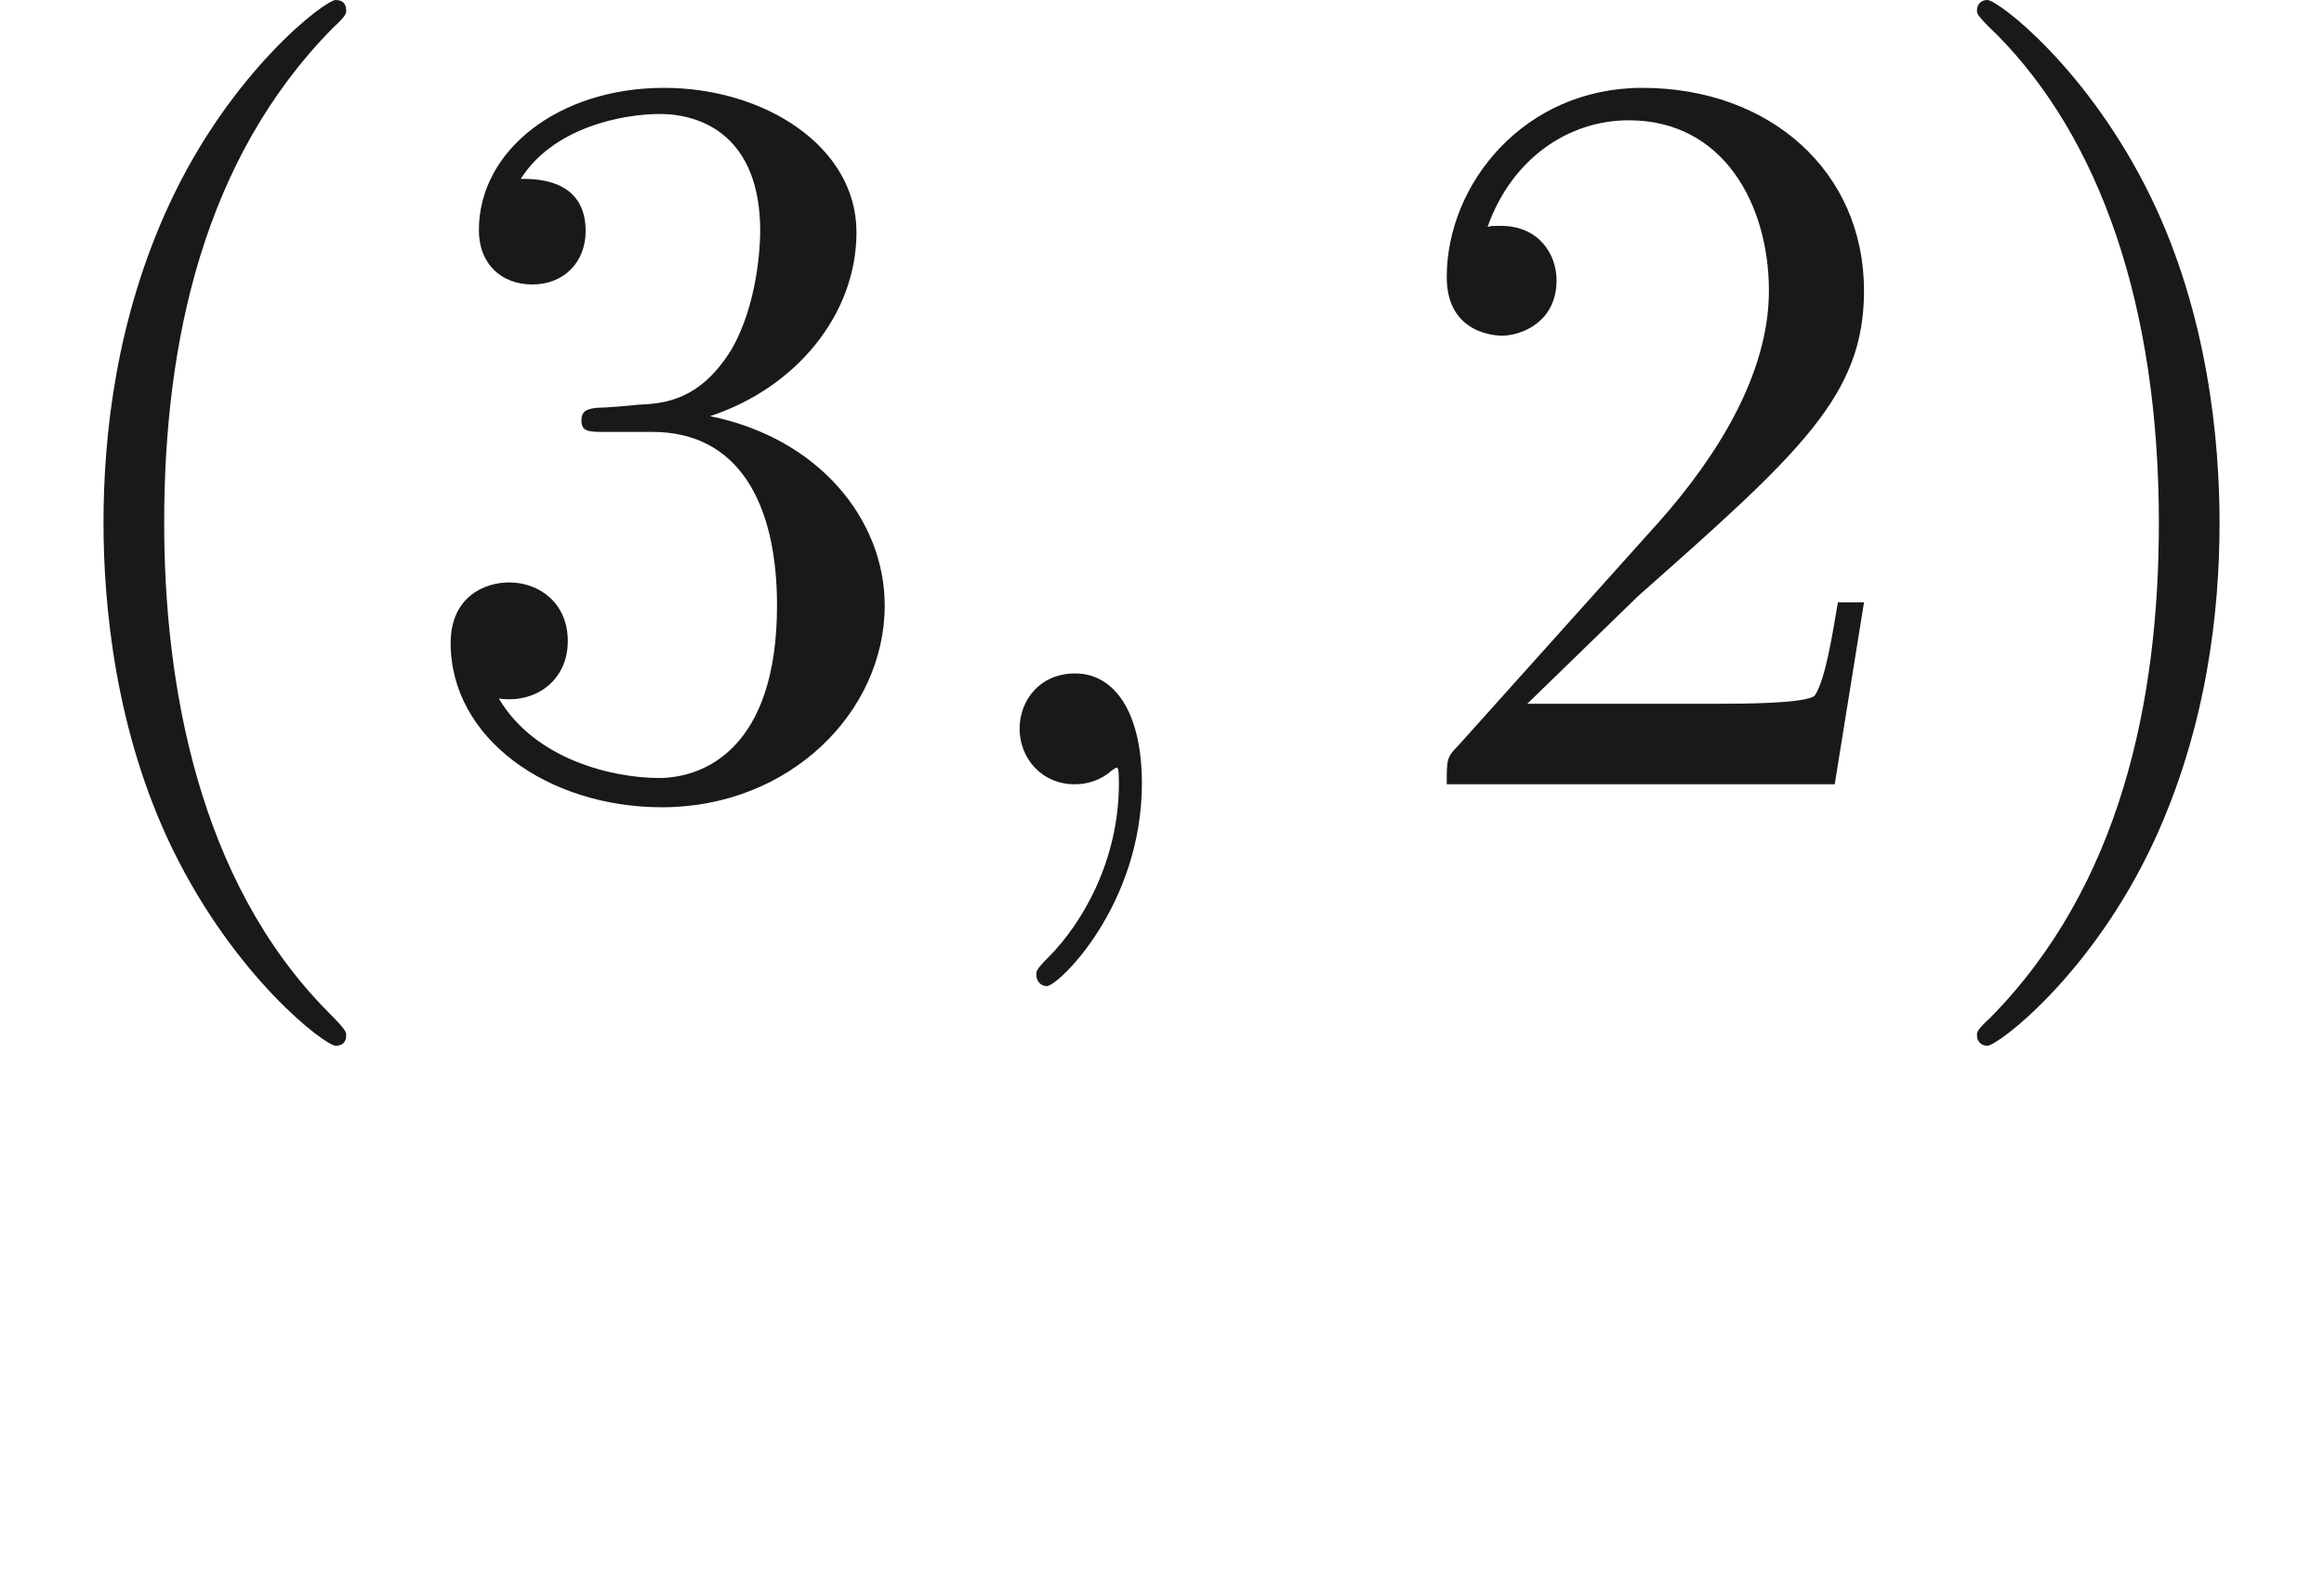
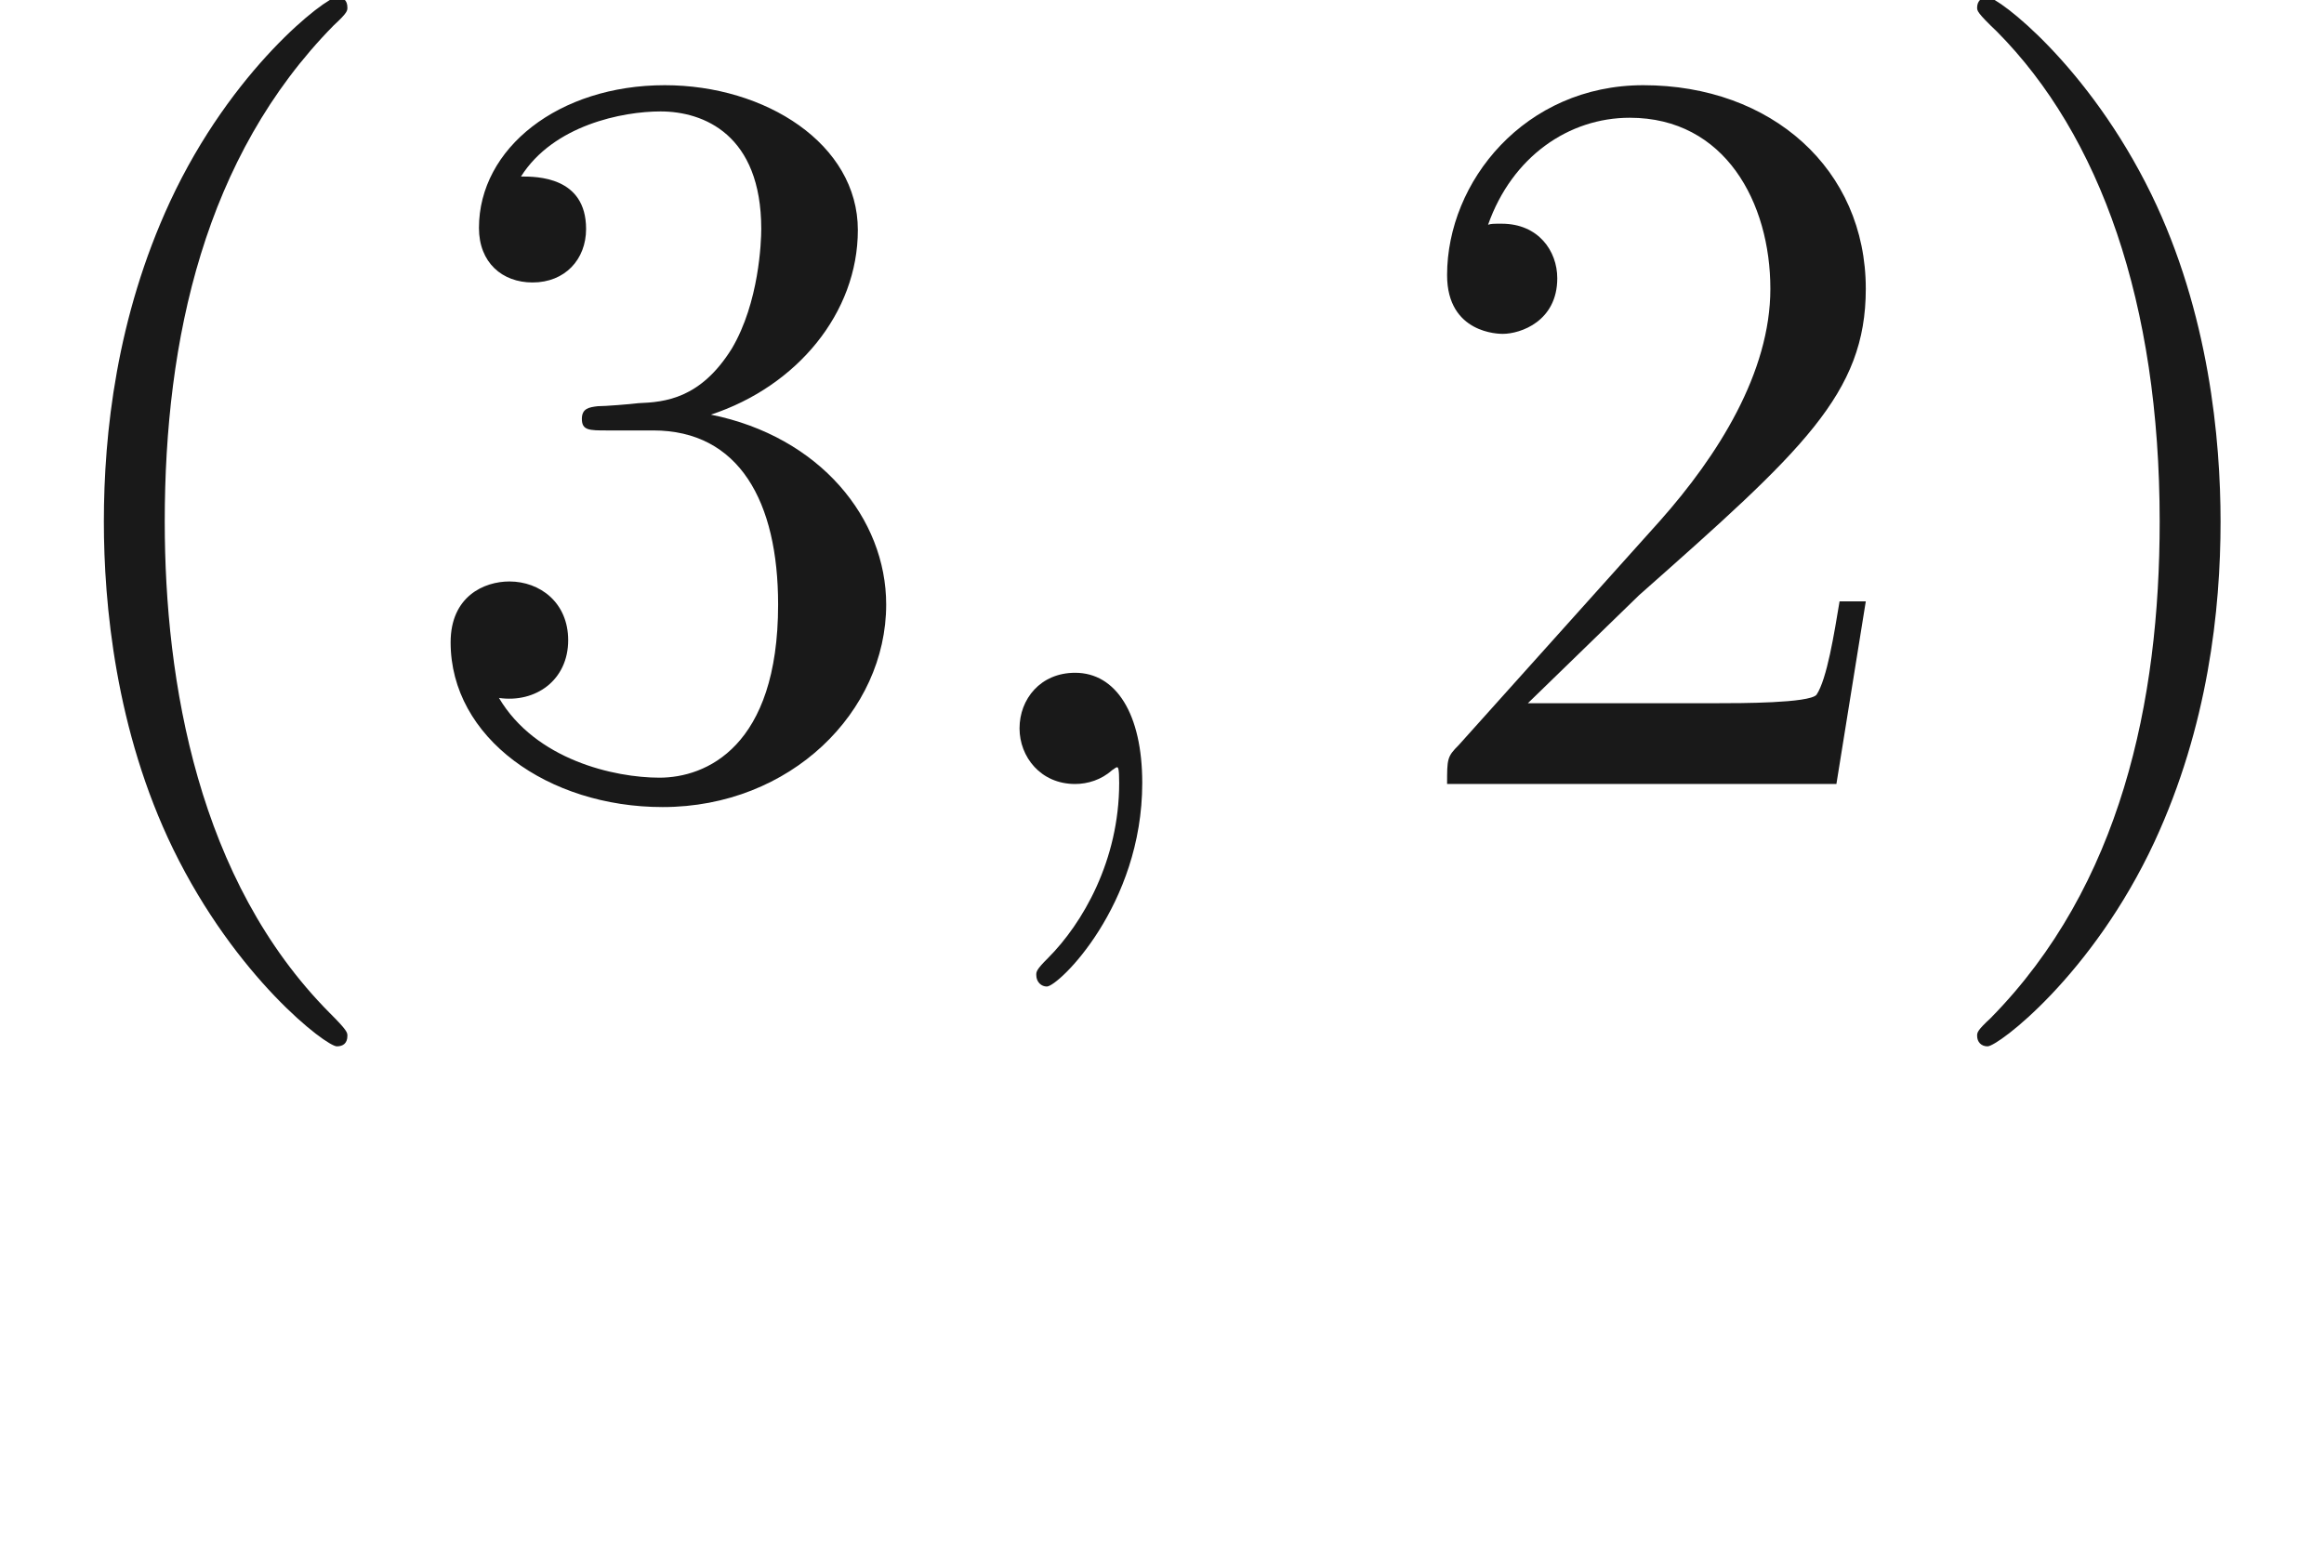
- <svg xmlns="http://www.w3.org/2000/svg" xmlns:ns1="http://github.com/leegao/readme2tex/" xmlns:xlink="http://www.w3.org/1999/xlink" height="14.944pt" ns1:offset="2.49066" version="1.1" viewBox="-52.075 -69.509 22.139 14.944" width="22.139pt">
+ <svg xmlns="http://www.w3.org/2000/svg" xmlns:ns1="http://github.com/leegao/readme2tex/" xmlns:xlink="http://www.w3.org/1999/xlink" height="14.888pt" ns1:offset="2.48132" version="1.1" viewBox="-52.093 -69.481 22.063 14.888" width="22.063pt">
  <defs>
-     <path d="M2.022-.01C2.022-.667 1.773-1.056 1.385-1.056C1.056-1.056 .857-.807 .857-.528C.857-.259 1.056 0 1.385 0C1.504 0 1.634-.04 1.733-.13C1.763-.149 1.773-.159 1.783-.159S1.803-.149 1.803-.01C1.803 .727 1.455 1.325 1.126 1.654C1.016 1.763 1.016 1.783 1.016 1.813C1.016 1.883 1.066 1.923 1.116 1.923C1.225 1.923 2.022 1.156 2.022-.01Z" id="g0-59" />
-     <path d="M3.298 2.391C3.298 2.361 3.298 2.341 3.128 2.172C1.883 .917 1.564-.966 1.564-2.491C1.564-4.224 1.943-5.958 3.168-7.203C3.298-7.323 3.298-7.342 3.298-7.372C3.298-7.442 3.258-7.472 3.198-7.472C3.098-7.472 2.202-6.795 1.614-5.529C1.106-4.433 .986-3.328 .986-2.491C.986-1.714 1.096-.508 1.644 .618C2.242 1.843 3.098 2.491 3.198 2.491C3.258 2.491 3.298 2.461 3.298 2.391Z" id="g1-40" />
-     <path d="M2.879-2.491C2.879-3.268 2.77-4.473 2.222-5.599C1.624-6.824 .767-7.472 .667-7.472C.608-7.472 .568-7.432 .568-7.372C.568-7.342 .568-7.323 .757-7.143C1.733-6.157 2.301-4.573 2.301-2.491C2.301-.787 1.933 .966 .697 2.222C.568 2.341 .568 2.361 .568 2.391C.568 2.451 .608 2.491 .667 2.491C.767 2.491 1.664 1.813 2.252 .548C2.76-.548 2.879-1.654 2.879-2.491Z" id="g1-41" />
-     <path d="M1.265-.767L2.321-1.793C3.875-3.168 4.473-3.706 4.473-4.702C4.473-5.838 3.577-6.635 2.361-6.635C1.235-6.635 .498-5.719 .498-4.832C.498-4.274 .996-4.274 1.026-4.274C1.196-4.274 1.544-4.394 1.544-4.802C1.544-5.061 1.365-5.32 1.016-5.32C.936-5.32 .917-5.32 .887-5.31C1.116-5.958 1.654-6.326 2.232-6.326C3.138-6.326 3.567-5.519 3.567-4.702C3.567-3.905 3.068-3.118 2.521-2.501L.608-.369C.498-.259 .498-.239 .498 0H4.194L4.473-1.733H4.224C4.174-1.435 4.105-.996 4.005-.847C3.935-.767 3.278-.767 3.059-.767H1.265Z" id="g1-50" />
-     <path d="M2.889-3.507C3.706-3.776 4.284-4.473 4.284-5.26C4.284-6.077 3.407-6.635 2.451-6.635C1.445-6.635 .687-6.037 .687-5.28C.687-4.951 .907-4.762 1.196-4.762C1.504-4.762 1.704-4.981 1.704-5.27C1.704-5.768 1.235-5.768 1.086-5.768C1.395-6.257 2.052-6.386 2.411-6.386C2.819-6.386 3.367-6.167 3.367-5.27C3.367-5.151 3.347-4.573 3.088-4.134C2.79-3.656 2.451-3.626 2.202-3.616C2.122-3.606 1.883-3.587 1.813-3.587C1.733-3.577 1.664-3.567 1.664-3.467C1.664-3.357 1.733-3.357 1.903-3.357H2.341C3.158-3.357 3.527-2.68 3.527-1.704C3.527-.349 2.839-.06 2.401-.06C1.973-.06 1.225-.229 .877-.817C1.225-.767 1.534-.986 1.534-1.365C1.534-1.724 1.265-1.923 .976-1.923C.737-1.923 .418-1.783 .418-1.345C.418-.438 1.345 .219 2.431 .219C3.646 .219 4.553-.687 4.553-1.704C4.553-2.521 3.925-3.298 2.889-3.507Z" id="g1-51" />
-     <path d="M3.318-.757C3.357-.359 3.626 .06 4.095 .06C4.304 .06 4.912-.08 4.912-.887V-1.445H4.663V-.887C4.663-.309 4.413-.249 4.304-.249C3.975-.249 3.935-.697 3.935-.747V-2.74C3.935-3.158 3.935-3.547 3.577-3.915C3.188-4.304 2.69-4.463 2.212-4.463C1.395-4.463 .707-3.995 .707-3.337C.707-3.039 .907-2.869 1.166-2.869C1.445-2.869 1.624-3.068 1.624-3.328C1.624-3.447 1.574-3.776 1.116-3.786C1.385-4.134 1.873-4.244 2.192-4.244C2.68-4.244 3.248-3.856 3.248-2.969V-2.6C2.74-2.57 2.042-2.54 1.415-2.242C.667-1.903 .418-1.385 .418-.946C.418-.139 1.385 .11 2.012 .11C2.67 .11 3.128-.289 3.318-.757ZM3.248-2.391V-1.395C3.248-.448 2.531-.11 2.082-.11C1.594-.11 1.186-.458 1.186-.956C1.186-1.504 1.604-2.331 3.248-2.391Z" id="g1-97" />
+     <path d="M2.022 -0.01C2.022 -0.667 1.773 -1.056 1.385 -1.056C1.056 -1.056 0.857 -0.807 0.857 -0.528C0.857 -0.259 1.056 0 1.385 0C1.504 0 1.634 -0.04 1.734 -0.13C1.763 -0.149 1.773 -0.159 1.783 -0.159S1.803 -0.149 1.803 -0.01C1.803 0.727 1.455 1.325 1.126 1.654C1.016 1.763 1.016 1.783 1.016 1.813C1.016 1.883 1.066 1.923 1.116 1.923C1.225 1.923 2.022 1.156 2.022 -0.01Z" id="g0-59" />
+     <path d="M3.298 2.391C3.298 2.361 3.298 2.341 3.128 2.172C1.883 0.917 1.564 -0.966 1.564 -2.491C1.564 -4.224 1.943 -5.958 3.168 -7.203C3.298 -7.323 3.298 -7.342 3.298 -7.372C3.298 -7.442 3.258 -7.472 3.198 -7.472C3.098 -7.472 2.202 -6.795 1.614 -5.529C1.106 -4.433 0.986 -3.328 0.986 -2.491C0.986 -1.714 1.096 -0.508 1.644 0.618C2.242 1.843 3.098 2.491 3.198 2.491C3.258 2.491 3.298 2.461 3.298 2.391Z" id="g1-40" />
+     <path d="M2.879 -2.491C2.879 -3.268 2.77 -4.473 2.222 -5.599C1.624 -6.824 0.767 -7.472 0.667 -7.472C0.608 -7.472 0.568 -7.432 0.568 -7.372C0.568 -7.342 0.568 -7.323 0.757 -7.143C1.734 -6.157 2.301 -4.573 2.301 -2.491C2.301 -0.787 1.933 0.966 0.697 2.222C0.568 2.341 0.568 2.361 0.568 2.391C0.568 2.451 0.608 2.491 0.667 2.491C0.767 2.491 1.664 1.813 2.252 0.548C2.76 -0.548 2.879 -1.654 2.879 -2.491Z" id="g1-41" />
+     <path d="M1.265 -0.767L2.321 -1.793C3.875 -3.168 4.473 -3.706 4.473 -4.702C4.473 -5.838 3.577 -6.635 2.361 -6.635C1.235 -6.635 0.498 -5.719 0.498 -4.832C0.498 -4.274 0.996 -4.274 1.026 -4.274C1.196 -4.274 1.544 -4.394 1.544 -4.802C1.544 -5.061 1.365 -5.32 1.016 -5.32C0.936 -5.32 0.917 -5.32 0.887 -5.31C1.116 -5.958 1.654 -6.326 2.232 -6.326C3.138 -6.326 3.567 -5.519 3.567 -4.702C3.567 -3.905 3.068 -3.118 2.521 -2.501L0.608 -0.369C0.498 -0.259 0.498 -0.239 0.498 0H4.194L4.473 -1.734H4.224C4.174 -1.435 4.105 -0.996 4.005 -0.847C3.935 -0.767 3.278 -0.767 3.059 -0.767H1.265Z" id="g1-50" />
+     <path d="M2.889 -3.507C3.706 -3.776 4.284 -4.473 4.284 -5.26C4.284 -6.077 3.407 -6.635 2.451 -6.635C1.445 -6.635 0.687 -6.037 0.687 -5.28C0.687 -4.951 0.907 -4.762 1.196 -4.762C1.504 -4.762 1.704 -4.981 1.704 -5.27C1.704 -5.768 1.235 -5.768 1.086 -5.768C1.395 -6.257 2.052 -6.386 2.411 -6.386C2.819 -6.386 3.367 -6.167 3.367 -5.27C3.367 -5.151 3.347 -4.573 3.088 -4.135C2.79 -3.656 2.451 -3.626 2.202 -3.616C2.122 -3.606 1.883 -3.587 1.813 -3.587C1.734 -3.577 1.664 -3.567 1.664 -3.467C1.664 -3.357 1.734 -3.357 1.903 -3.357H2.341C3.158 -3.357 3.527 -2.68 3.527 -1.704C3.527 -0.349 2.839 -0.06 2.401 -0.06C1.973 -0.06 1.225 -0.229 0.877 -0.817C1.225 -0.767 1.534 -0.986 1.534 -1.365C1.534 -1.724 1.265 -1.923 0.976 -1.923C0.737 -1.923 0.418 -1.783 0.418 -1.345C0.418 -0.438 1.345 0.219 2.431 0.219C3.646 0.219 4.553 -0.687 4.553 -1.704C4.553 -2.521 3.925 -3.298 2.889 -3.507Z" id="g1-51" />
+     <path d="M3.318 -0.757C3.357 -0.359 3.626 0.06 4.095 0.06C4.304 0.06 4.912 -0.08 4.912 -0.887V-1.445H4.663V-0.887C4.663 -0.309 4.413 -0.249 4.304 -0.249C3.975 -0.249 3.935 -0.697 3.935 -0.747V-2.74C3.935 -3.158 3.935 -3.547 3.577 -3.915C3.188 -4.304 2.69 -4.463 2.212 -4.463C1.395 -4.463 0.707 -3.995 0.707 -3.337C0.707 -3.039 0.907 -2.869 1.166 -2.869C1.445 -2.869 1.624 -3.068 1.624 -3.328C1.624 -3.447 1.574 -3.776 1.116 -3.786C1.385 -4.135 1.873 -4.244 2.192 -4.244C2.68 -4.244 3.248 -3.856 3.248 -2.969V-2.6C2.74 -2.57 2.042 -2.54 1.415 -2.242C0.667 -1.903 0.418 -1.385 0.418 -0.946C0.418 -0.139 1.385 0.11 2.012 0.11C2.67 0.11 3.128 -0.289 3.318 -0.757ZM3.248 -2.391V-1.395C3.248 -0.448 2.531 -0.11 2.082 -0.11C1.594 -0.11 1.186 -0.458 1.186 -0.956C1.186 -1.504 1.604 -2.331 3.248 -2.391Z" id="g1-97" />
  </defs>
  <g fill-opacity="0.9" id="page1">
-     <use x="-52.075" y="-62.037" xlink:href="#g1-40" />
-     <use x="-48.2" y="-62.037" xlink:href="#g1-51" />
-     <use x="-43.219" y="-62.037" xlink:href="#g0-59" />
-     <use x="-38.791" y="-62.037" xlink:href="#g1-50" />
-     <use x="-33.81" y="-62.037" xlink:href="#g1-41" />
+     <use x="-52.093" y="-62.037" xlink:href="#g1-40" />
+     <use x="-48.233" y="-62.037" xlink:href="#g1-51" />
+     <use x="-43.271" y="-62.037" xlink:href="#g0-59" />
+     <use x="-38.853" y="-62.037" xlink:href="#g1-50" />
+     <use x="-33.891" y="-62.037" xlink:href="#g1-41" />
  </g>
</svg>
